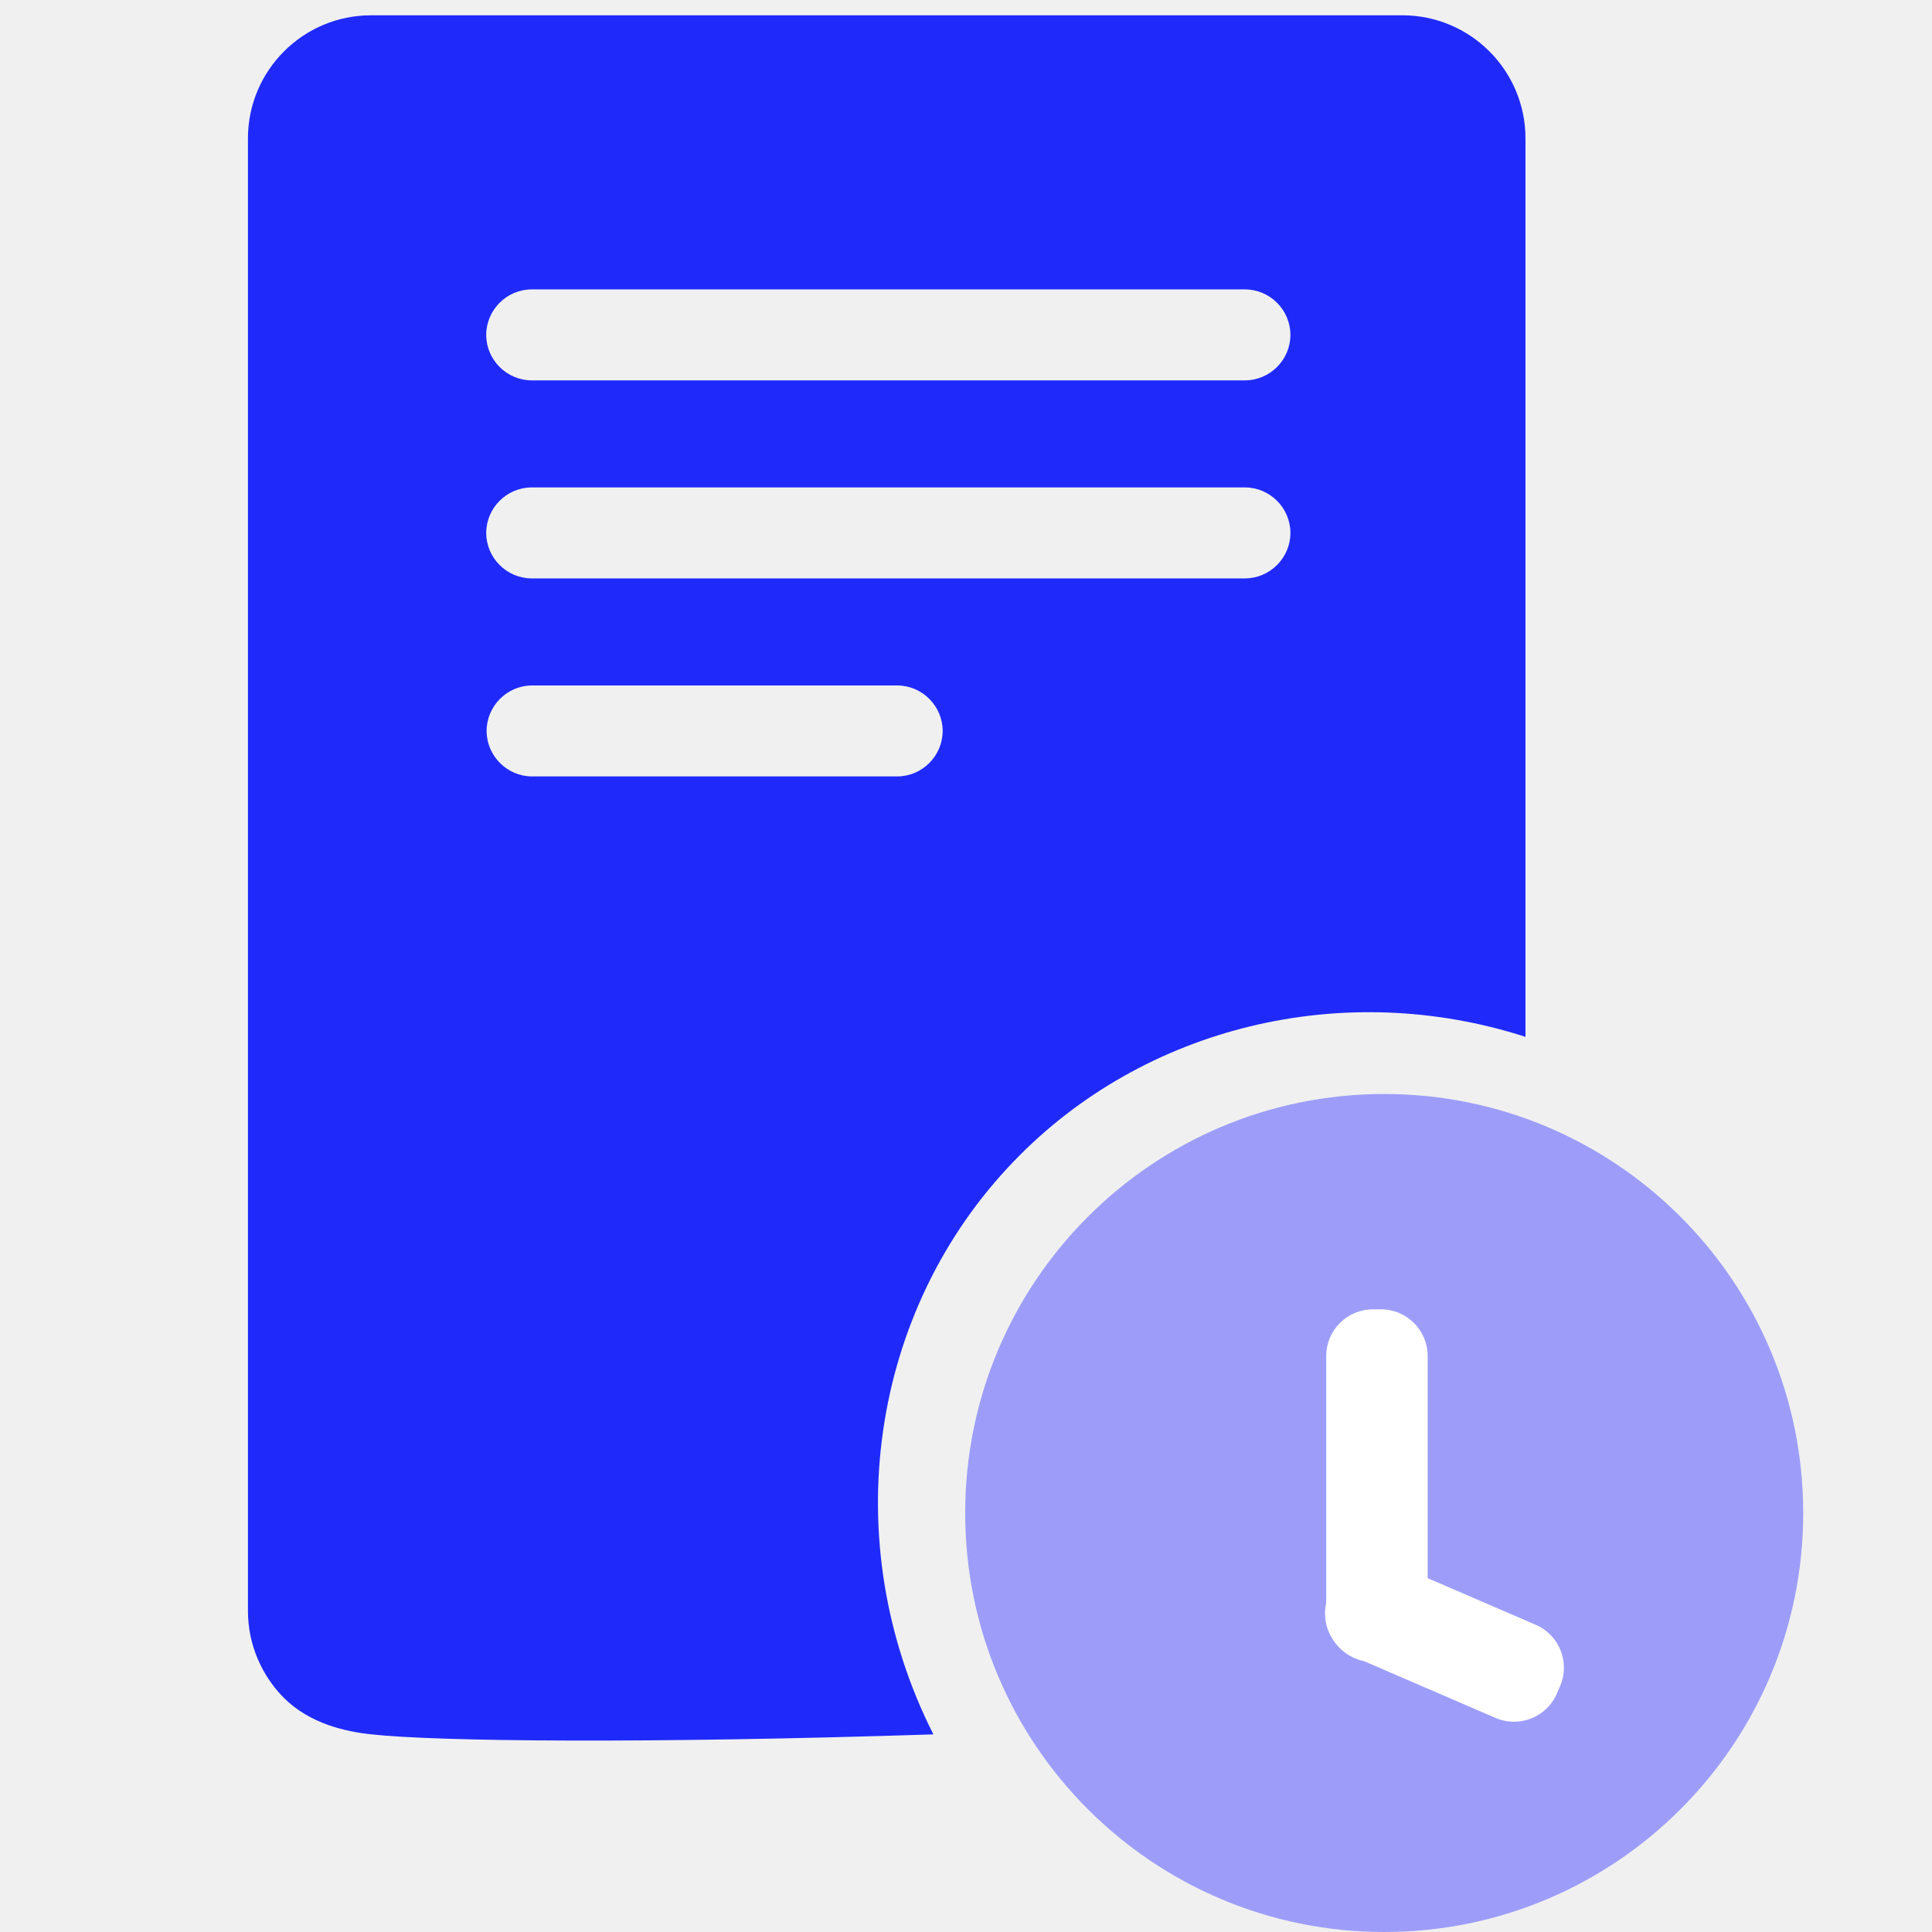
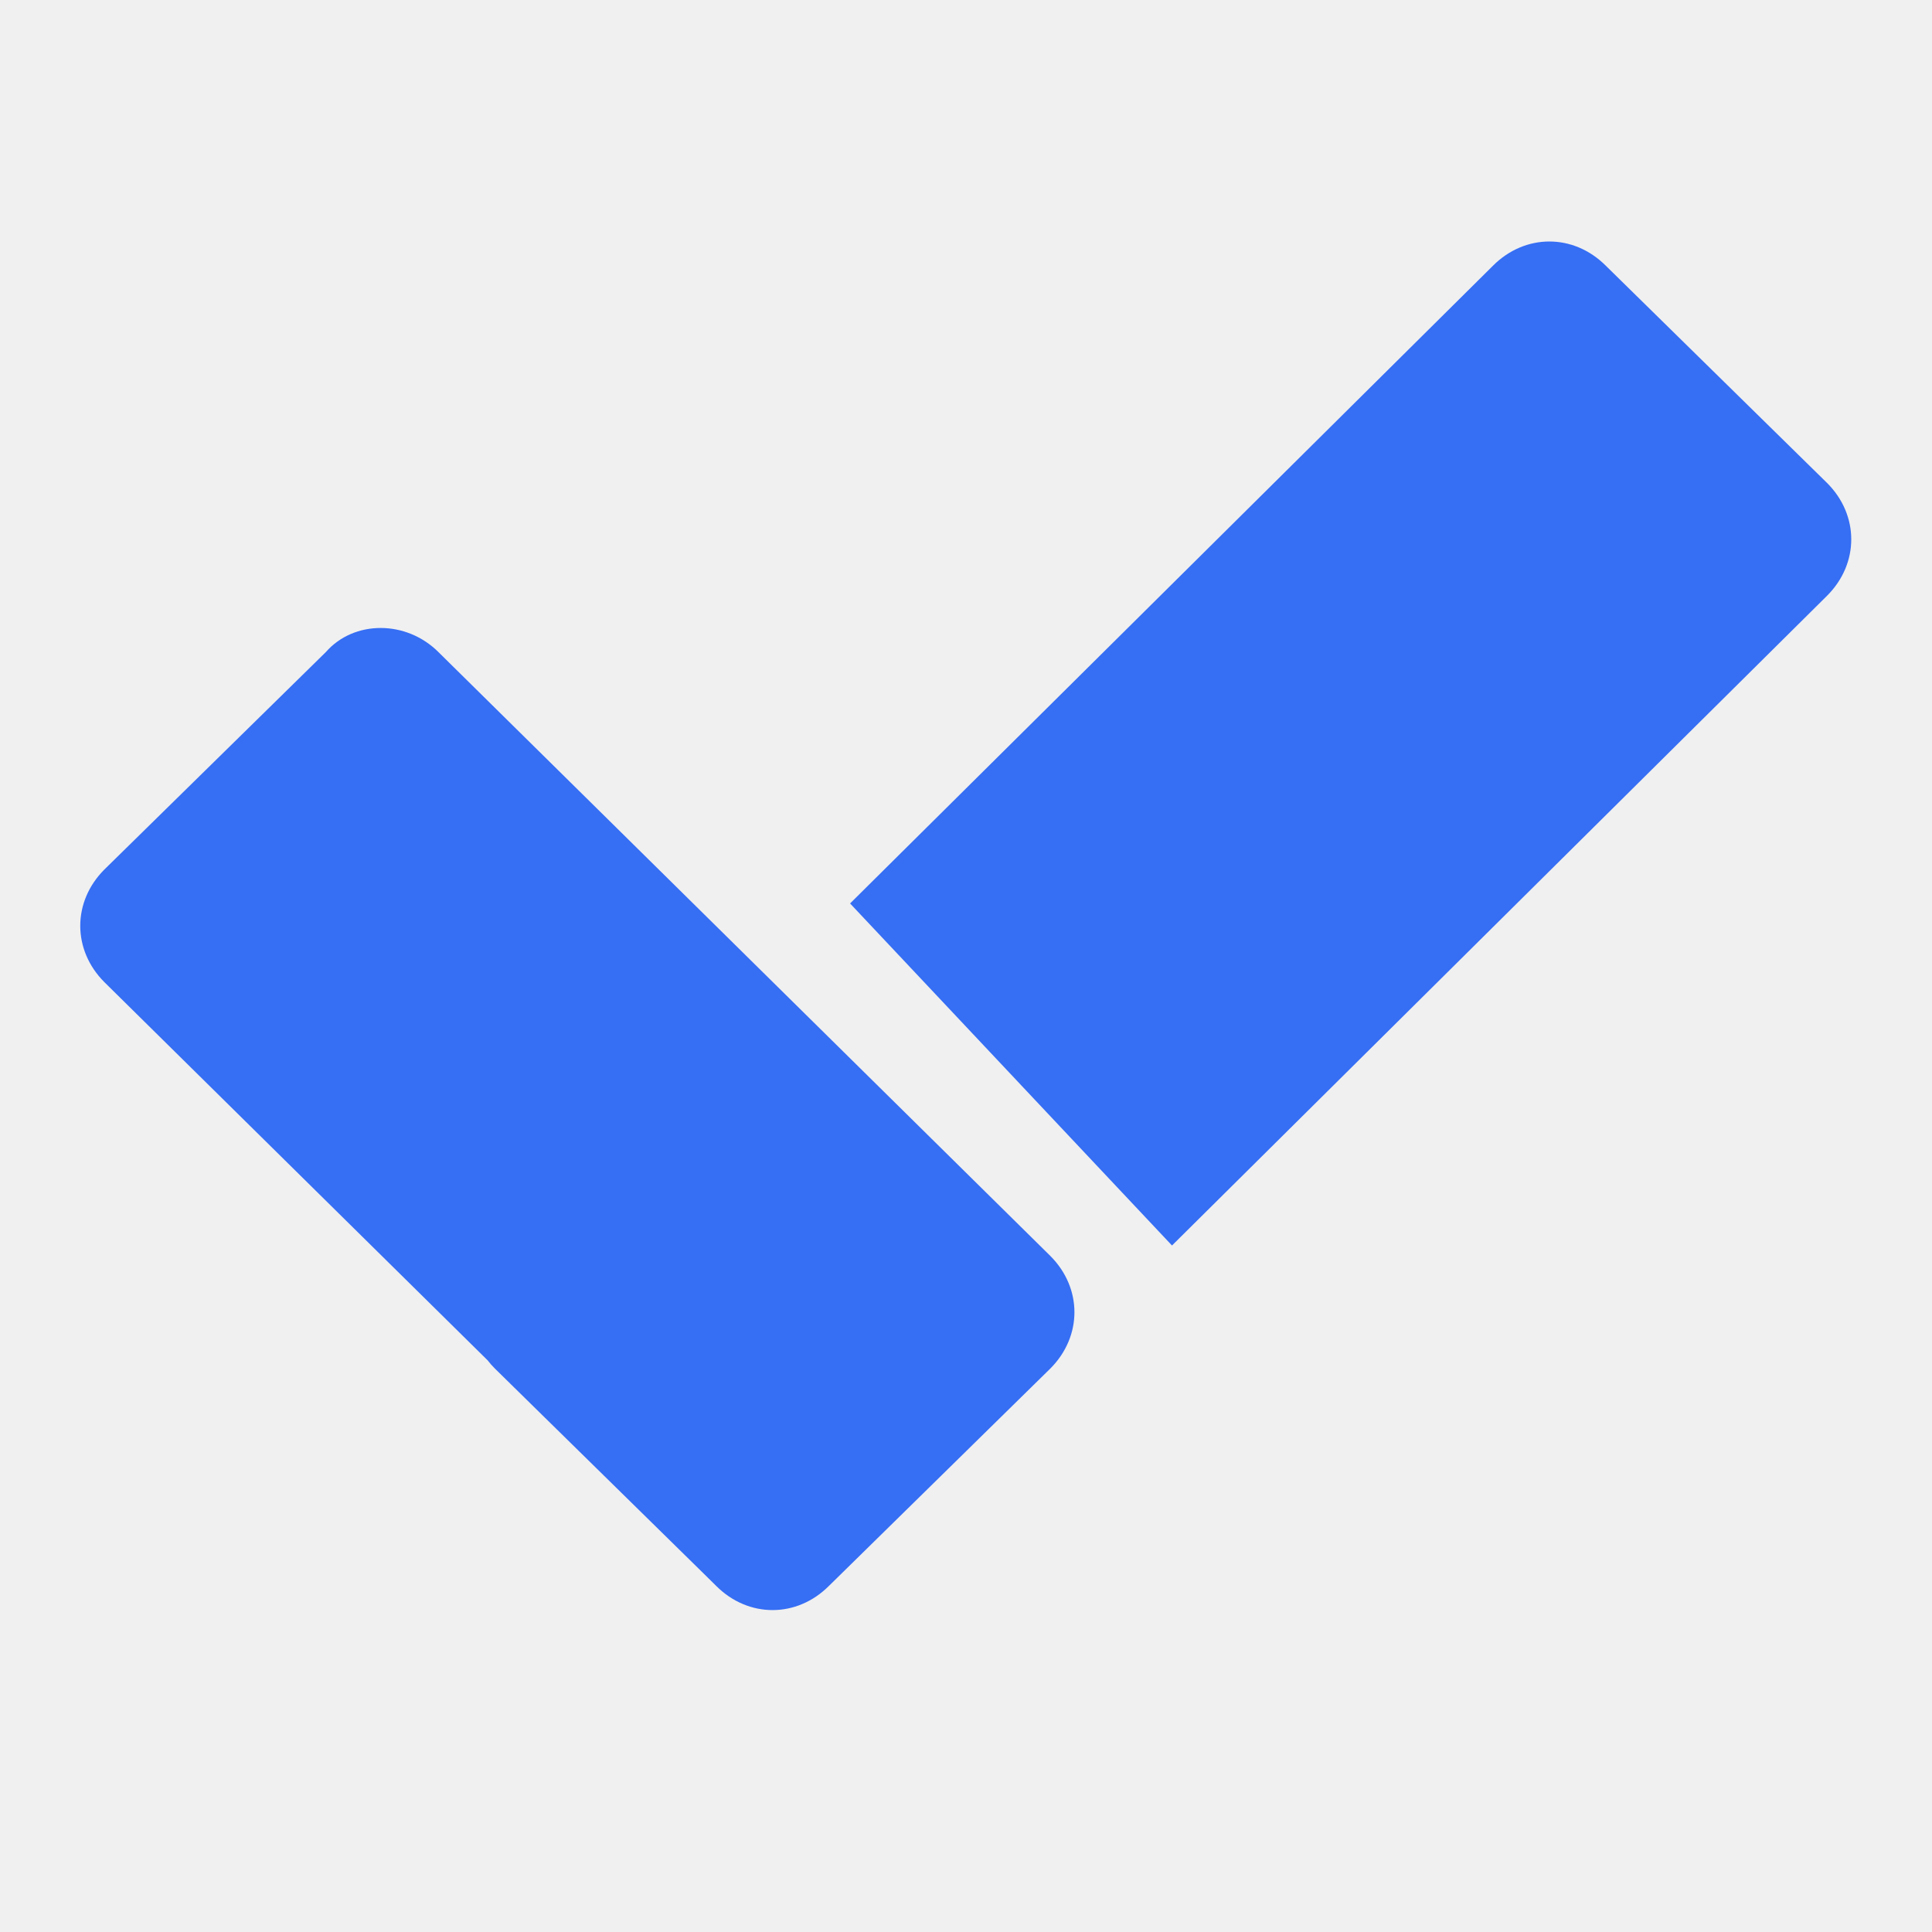
- <svg xmlns="http://www.w3.org/2000/svg" id="_图层_1" data-name="图层 1" viewBox="0 0 48 48">
-   <defs>
-     <style>
-       .cls-1 {
-         fill: #fff;
-       }
- 
-       .cls-2 {
-         fill: #9d9df9;
-       }
- 
-       .cls-3 {
-         fill: #1f2afa;
-       }
-     </style>
-   </defs>
-   <path class="cls-3" d="m23.2,43.09c-7.09.23-12.33.18-13.97,0-.65-.07-1.52-.26-2.17-.9-.55-.55-.9-1.32-.9-2.17V3.44c0-1.69,1.37-3.06,3.06-3.06h25.62c1.69,0,3.06,1.37,3.06,3.06v22.32c-4.53-1.46-9.48-.26-12.7,3.08-3.6,3.72-4.43,9.47-2.01,14.25Zm8.86-34.77h0c0-.62-.51-1.13-1.13-1.13H13.21c-.62,0-1.13.51-1.13,1.13h0c0,.62.51,1.13,1.13,1.13h17.72c.62,0,1.13-.51,1.13-1.13Zm0,4.92h0c0-.62-.51-1.13-1.13-1.13H13.21c-.62,0-1.13.51-1.13,1.13h0c0,.62.51,1.13,1.13,1.13h17.72c.62,0,1.13-.51,1.13-1.13Zm-8.64,4.92h0c0-.62-.51-1.13-1.13-1.13h-9.07c-.62,0-1.13.51-1.13,1.13h0c0,.62.51,1.13,1.13,1.13h9.07c.62,0,1.13-.51,1.13-1.13Z" />
-   <circle class="cls-2" cx="34.39" cy="37.59" r="10.41" />
-   <g>
-     <rect class="cls-1" x="32.95" y="32.53" width="2.52" height="8.76" rx="1.16" ry="1.16" />
-     <rect class="cls-1" x="34.63" y="37.69" width="2.52" height="6.17" rx="1.16" ry="1.16" transform="translate(-15.77 57.56) rotate(-66.66)" />
-   </g>
+ <svg xmlns="http://www.w3.org/2000/svg" width="24" height="24" viewBox="0 0 24 24" fill="none">
+   <path fill-rule="evenodd" clip-rule="evenodd" d="M22.697 7.4L14.559 15.472L10.56 11.223L18.547 3.3C18.947 2.9 19.547 2.9 19.947 3.3L22.697 6C23.097 6.4 23.097 7 22.697 7.4ZM8.746 19.552L8.897 19.701C9.297 20.101 9.897 20.101 10.297 19.701L13.047 17.001C13.447 16.601 13.447 16.001 13.047 15.601L5.447 8.101C5.047 7.701 4.397 7.701 4.047 8.101L1.297 10.801C0.897 11.201 0.897 11.801 1.297 12.201L6.057 16.898C6.084 16.933 6.114 16.967 6.147 17L8.746 19.552Z" fill="#366EF4" />
</svg>
